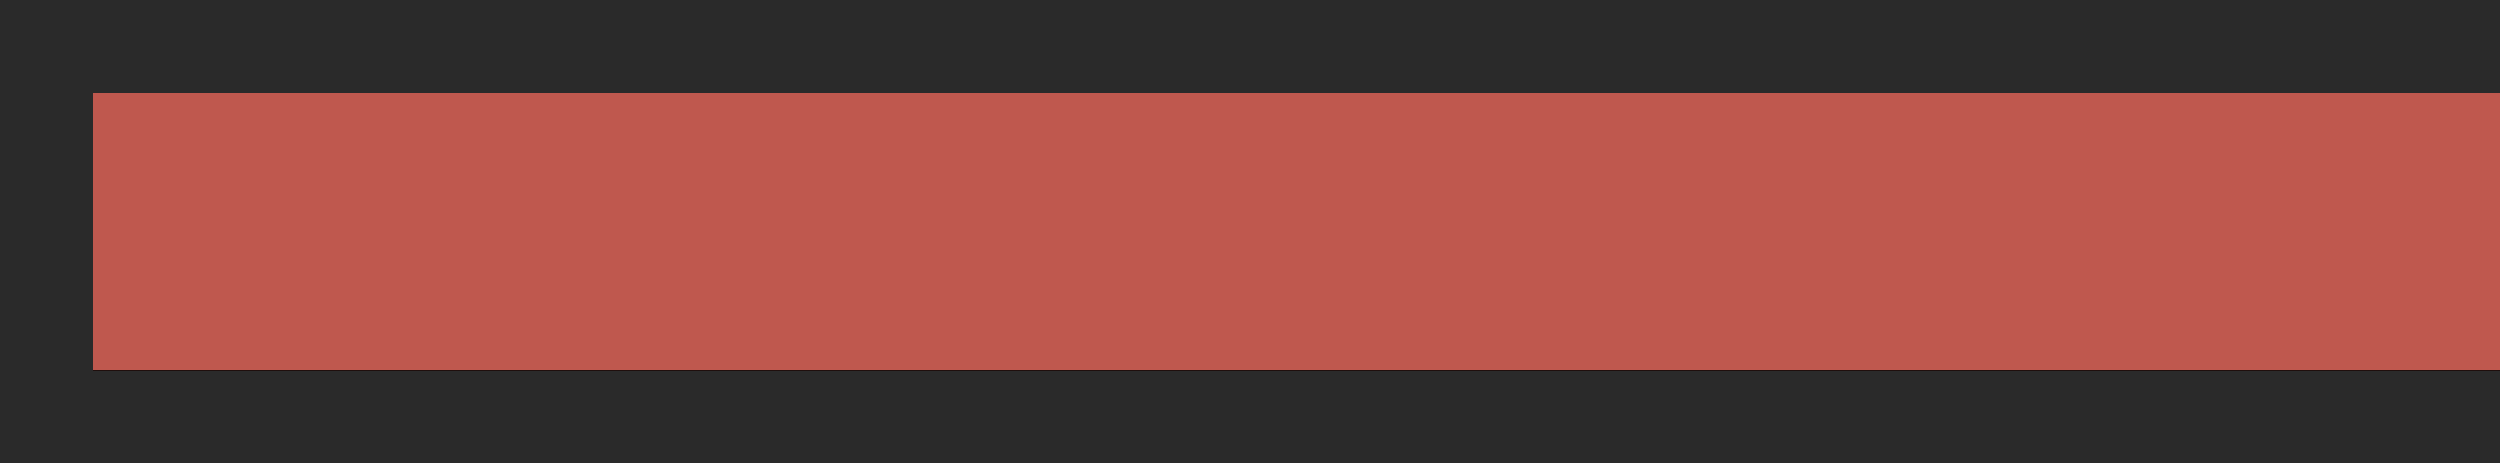
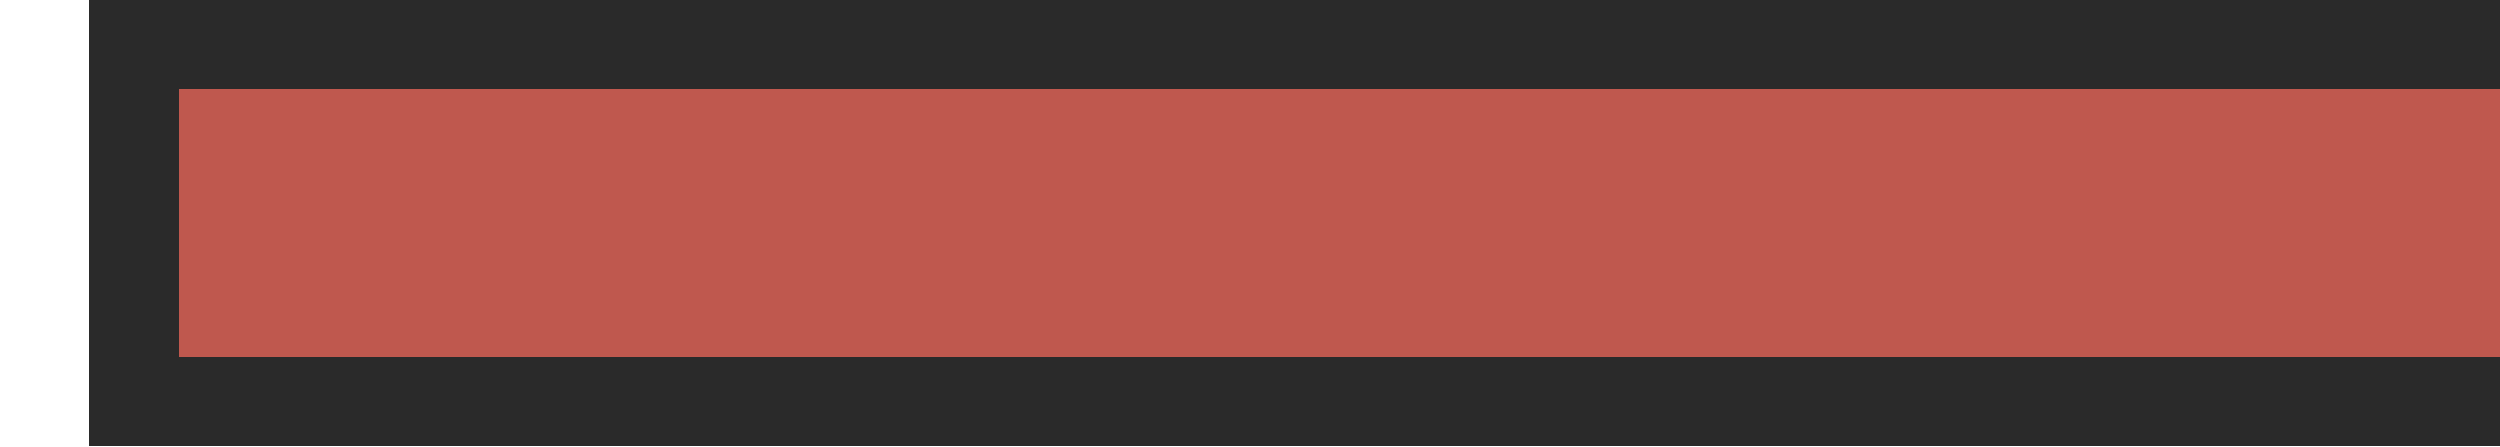
- <svg xmlns="http://www.w3.org/2000/svg" id="svg8" version="1.1" viewBox="0 0 7.144 1.323" height="5" width="27" style="shape-rendering:crispEdges">
+ <svg xmlns="http://www.w3.org/2000/svg" style="shape-rendering:crispEdges" width="28" height="5" viewBox="0 0 7.408 1.323" version="1.1" id="svg8">
  <defs id="defs2" />
-   <g transform="matrix(0,1,1,0,-3.3e-6,0)" id="g4513">
-     <rect transform="scale(1,-1)" style="opacity:1;fill:#bf584e;fill-opacity:0.994;stroke:none;stroke-width:0.467;stroke-linecap:square;stroke-linejoin:round;stroke-miterlimit:4;stroke-dasharray:none;stroke-opacity:1;paint-order:normal" id="rect8" width="0.794" height="6.879" x="0.265" y="-7.144" />
-     <g id="layer1" transform="matrix(1,0,0,-1,0,297)">
-       <path id="rect14" transform="matrix(0.2645833,0,0,0.2645833,0,295.6771)" d="M 0,-22 V 5 H 1 5 V 4 -22 H 4 V 4 H 1 v -26 z" style="opacity:0.6;fill:#000000;fill-opacity:0.992;stroke:none;stroke-width:0.447;stroke-linecap:square;stroke-linejoin:round;stroke-miterlimit:4;stroke-dasharray:none;stroke-opacity:1;paint-order:normal" />
-     </g>
-     <g transform="matrix(1,0,0,-1,0,297)" id="g4487">
-       <path style="opacity:0.6;fill:#000000;fill-opacity:0.992;stroke:none;stroke-width:0.447;stroke-linecap:square;stroke-linejoin:round;stroke-miterlimit:4;stroke-dasharray:none;stroke-opacity:1;paint-order:normal" d="M 0,-22 V 5 H 1 5 V 4 -22 H 4 V 4 H 1 v -26 z" transform="matrix(0.2645833,0,0,0.2645833,0,295.6771)" id="path4485" />
+   <g transform="matrix(0,-1,-1,0,7.408333,1.322917)" id="g880">
+     <rect style="opacity:0;fill:#ff00ff;fill-opacity:0.994;stroke:none;stroke-width:0.265" id="rect820" width="1.323" height="7.408" x="0" y="7.7209472e-10" />
+     <g style="stroke:none" transform="matrix(1,0,0,-1,0,7.143753)" id="g4513">
+       <rect transform="scale(1,-1)" style="opacity:1;fill:#bf584e;fill-opacity:0.994;stroke:none;stroke-width:0.467;stroke-linecap:square;stroke-linejoin:round;stroke-miterlimit:4;stroke-dasharray:none;stroke-opacity:1;paint-order:normal" id="rect8" width="0.794" height="6.879" x="0.265" y="-7.144" />
+       <g style="stroke:none" id="layer1" transform="matrix(1,0,0,-1,0,297)">
+         <path id="rect14" transform="matrix(0.2645833,0,0,0.2645833,0,295.6771)" d="M 0,-22 V 5 H 1 5 V 4 -22 H 4 V 4 H 1 v -26 z" style="opacity:0.6;fill:#000000;fill-opacity:0.992;stroke:none;stroke-width:0.447;stroke-linecap:square;stroke-linejoin:round;stroke-miterlimit:4;stroke-dasharray:none;stroke-opacity:1;paint-order:normal" />
+       </g>
+       <g style="stroke:none" transform="matrix(1,0,0,-1,0,297)" id="g4487">
+         <path style="opacity:0.6;fill:#000000;fill-opacity:0.992;stroke:none;stroke-width:0.447;stroke-linecap:square;stroke-linejoin:round;stroke-miterlimit:4;stroke-dasharray:none;stroke-opacity:1;paint-order:normal" d="M 0,-22 V 5 H 1 5 V 4 -22 H 4 V 4 H 1 v -26 z" transform="matrix(0.2645833,0,0,0.2645833,0,295.6771)" id="path4485" />
+       </g>
    </g>
  </g>
</svg>
